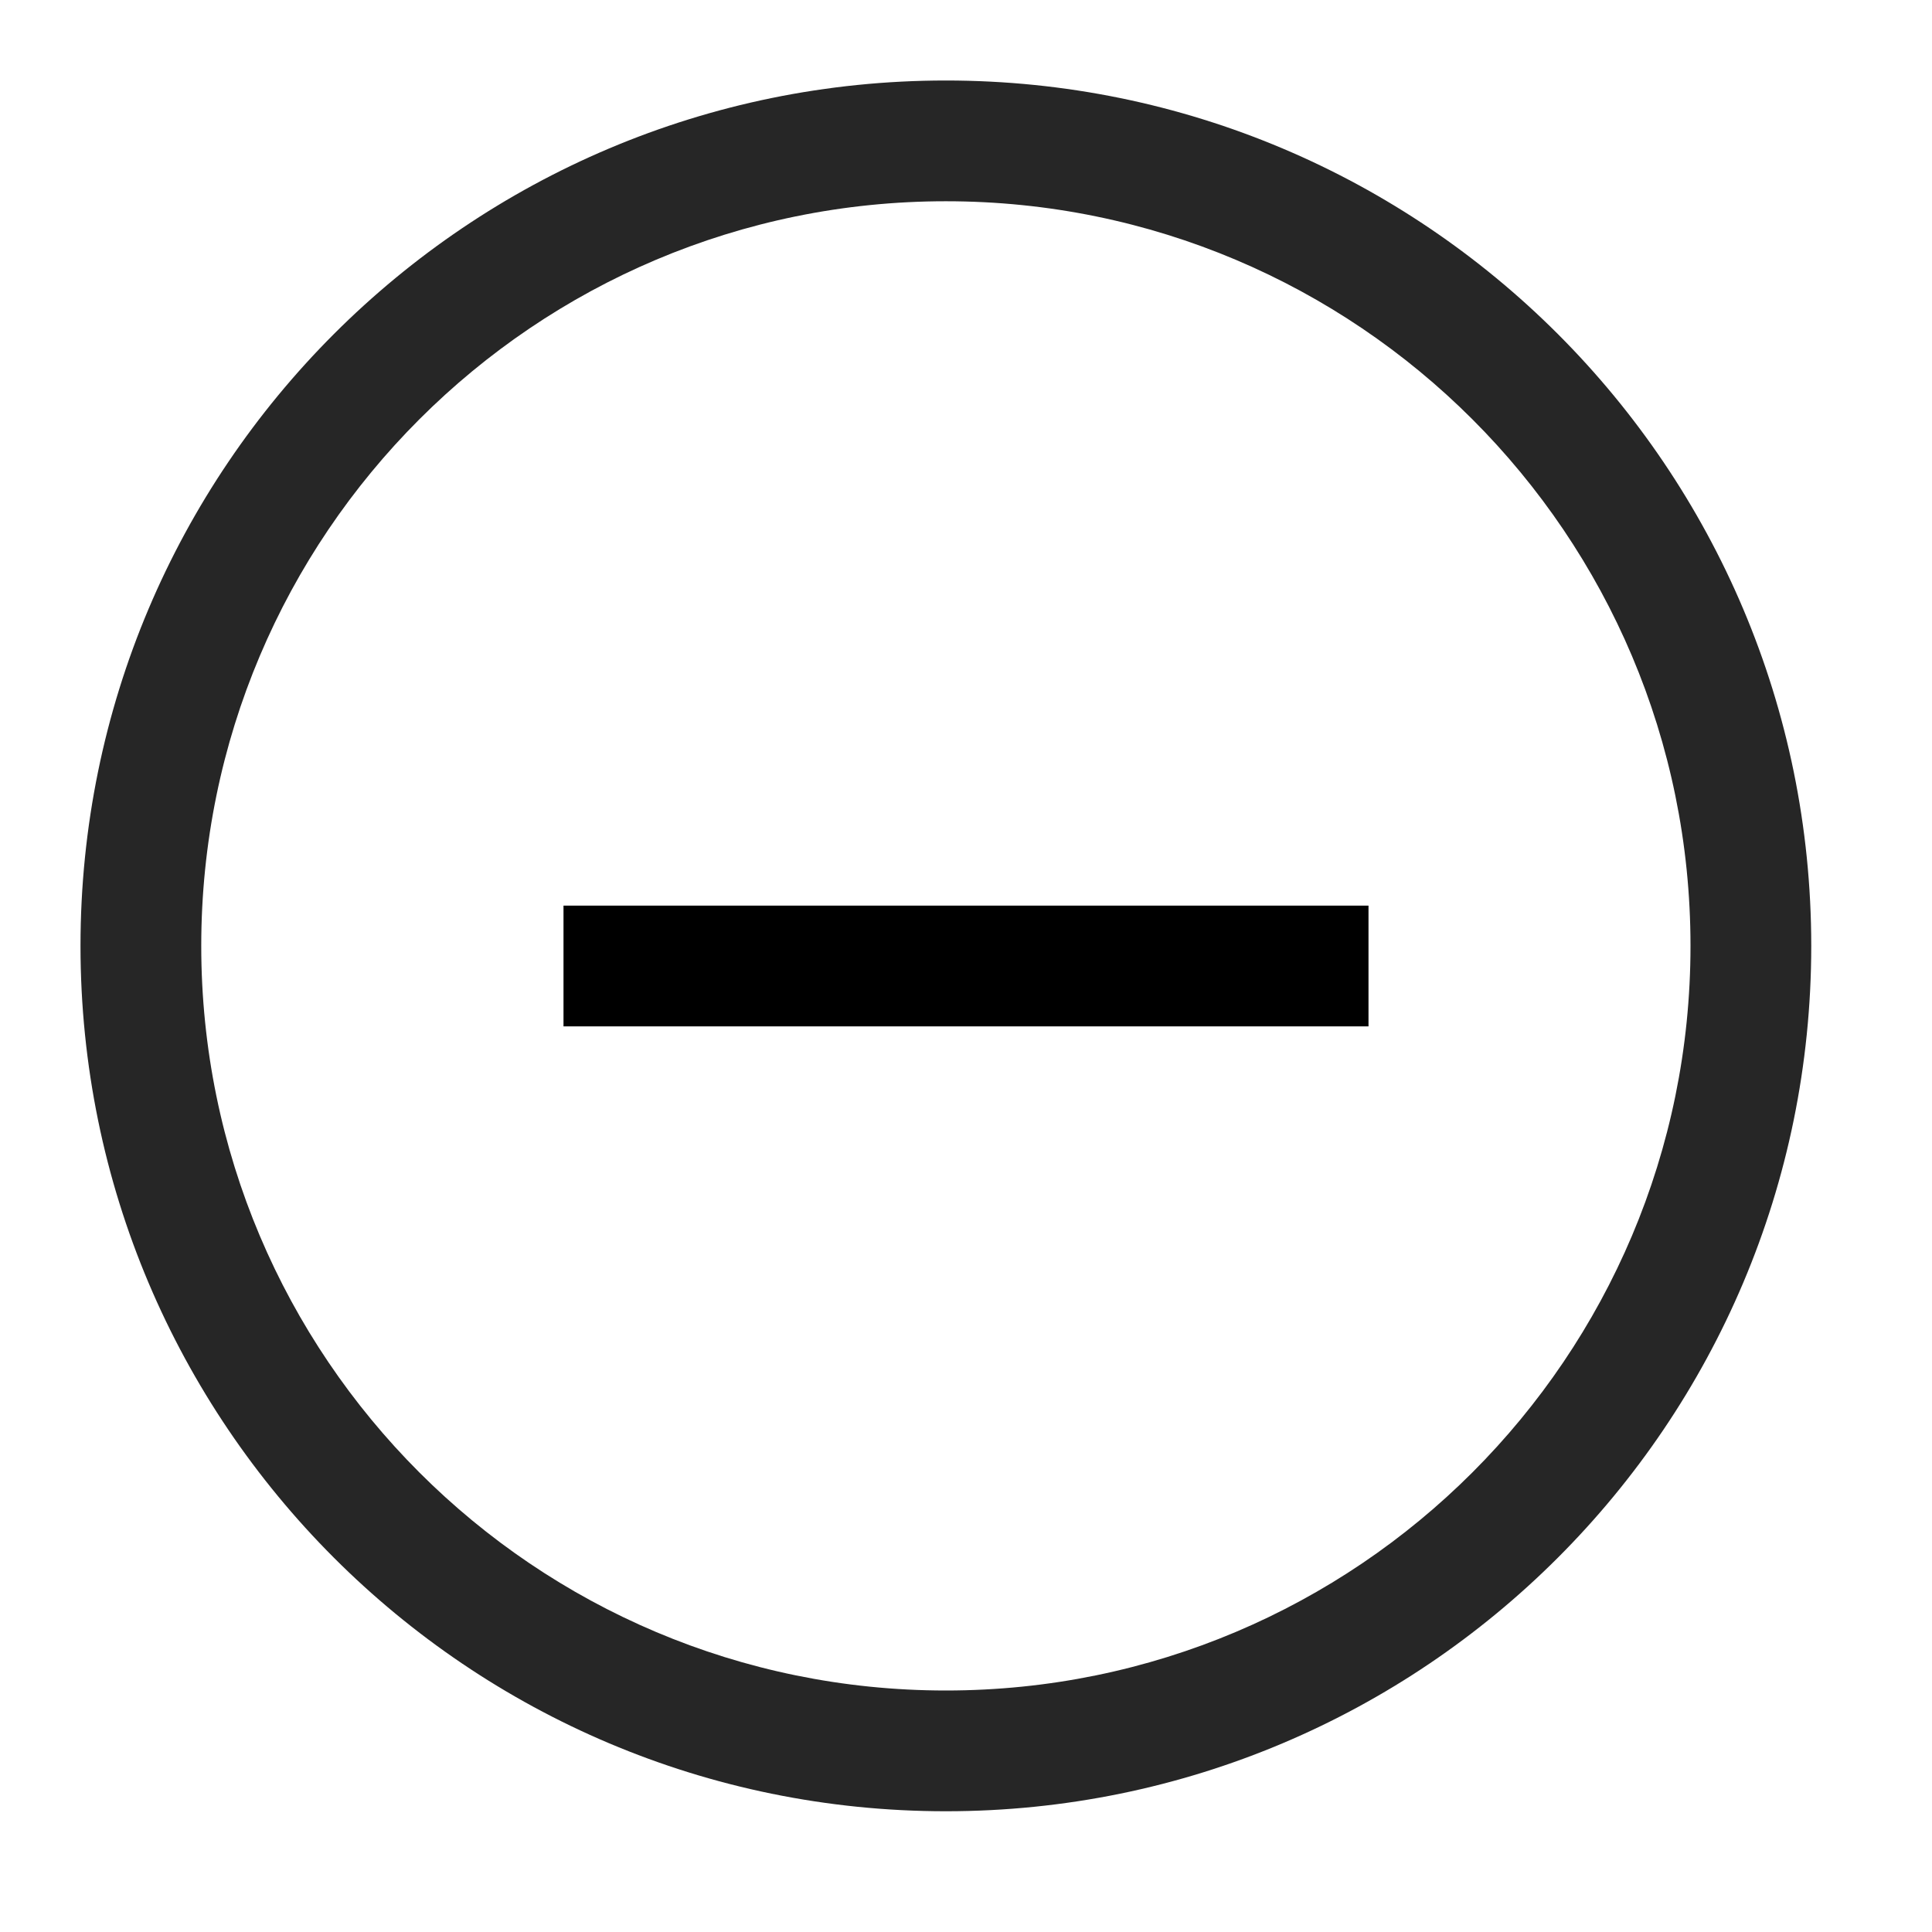
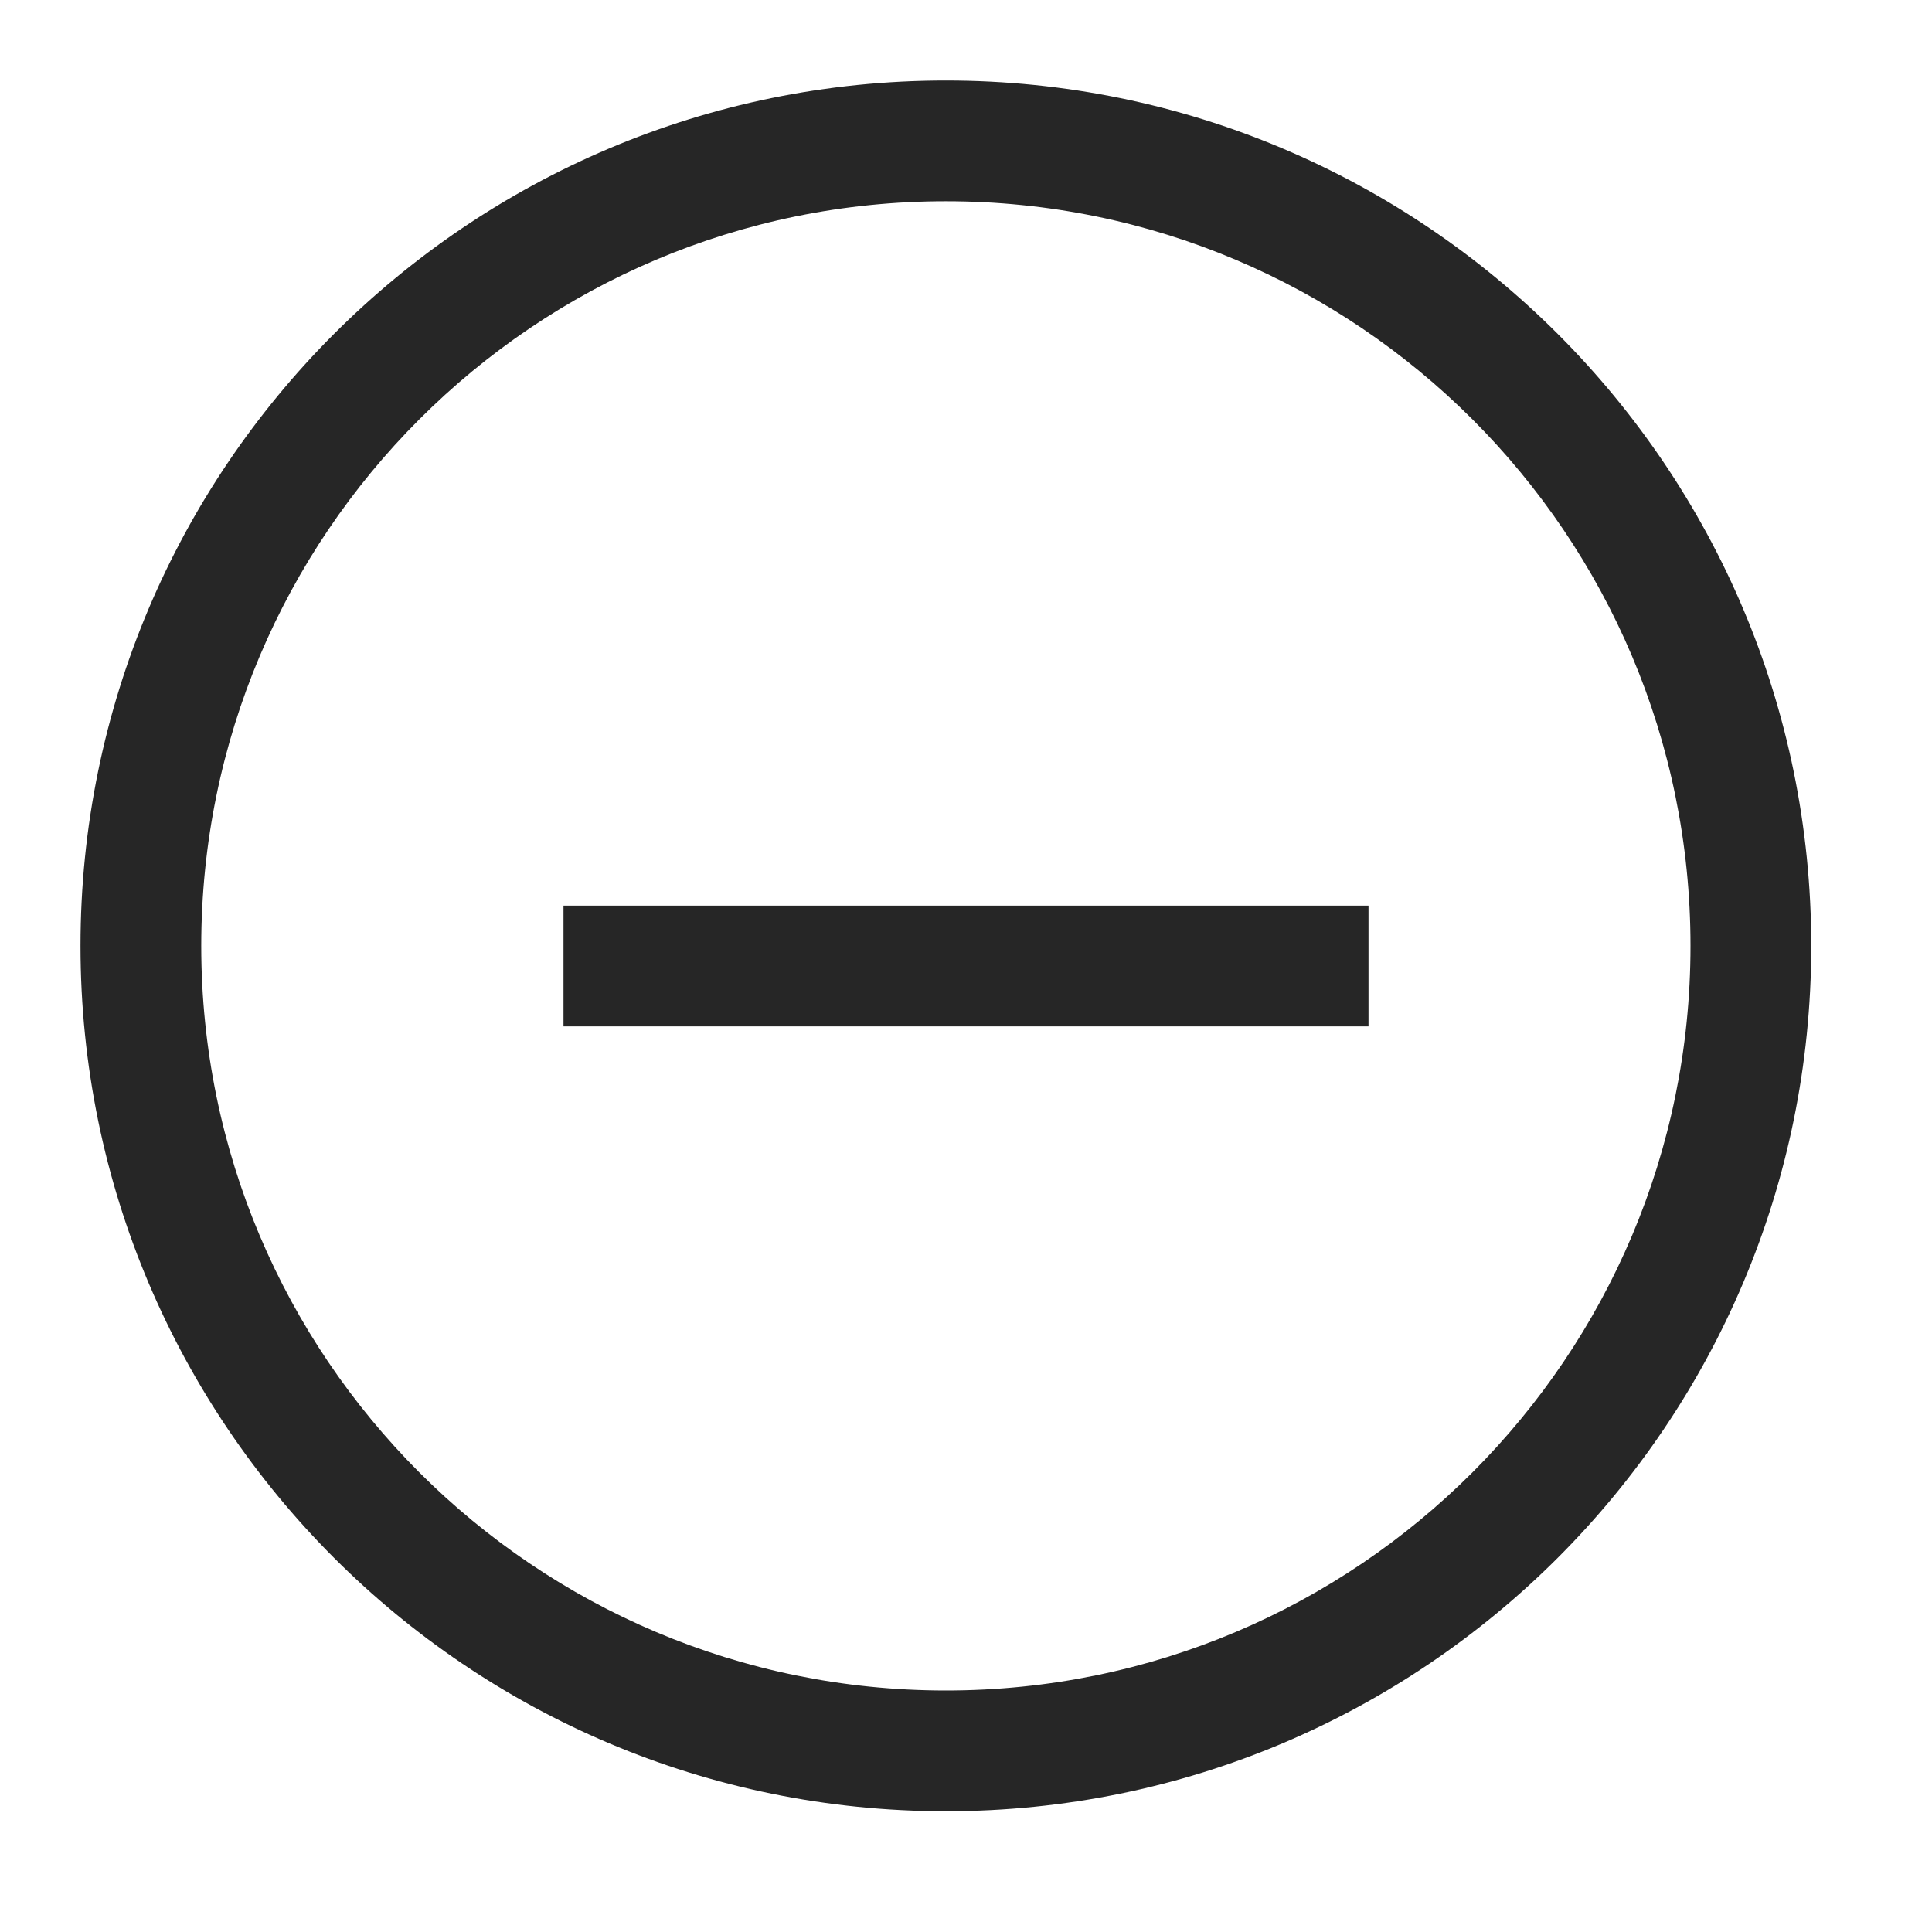
<svg xmlns="http://www.w3.org/2000/svg" width="24" height="24" viewBox="0 0 24 24" fill="none">
  <path fill-rule="evenodd" clip-rule="evenodd" d="M11.75 2.5C6.641 2.5 2.5 6.641 2.5 11.75C2.5 16.859 6.641 21 11.75 21C16.859 21 21 16.859 21 11.75C21 6.641 16.859 2.5 11.75 2.5ZM1 11.75C1 5.813 5.813 1 11.75 1C17.687 1 22.5 5.813 22.5 11.75C22.5 17.687 17.687 22.5 11.75 22.5C5.813 22.5 1 17.687 1 11.75Z" fill="#262626" />
-   <path fill-rule="evenodd" clip-rule="evenodd" d="M17 12.75H7V11.25H17V12.75Z" fill="black" />
+   <path fill-rule="evenodd" clip-rule="evenodd" d="M17 12.75H7V11.25H17V12.75Z" fill="#262626" />
</svg>
